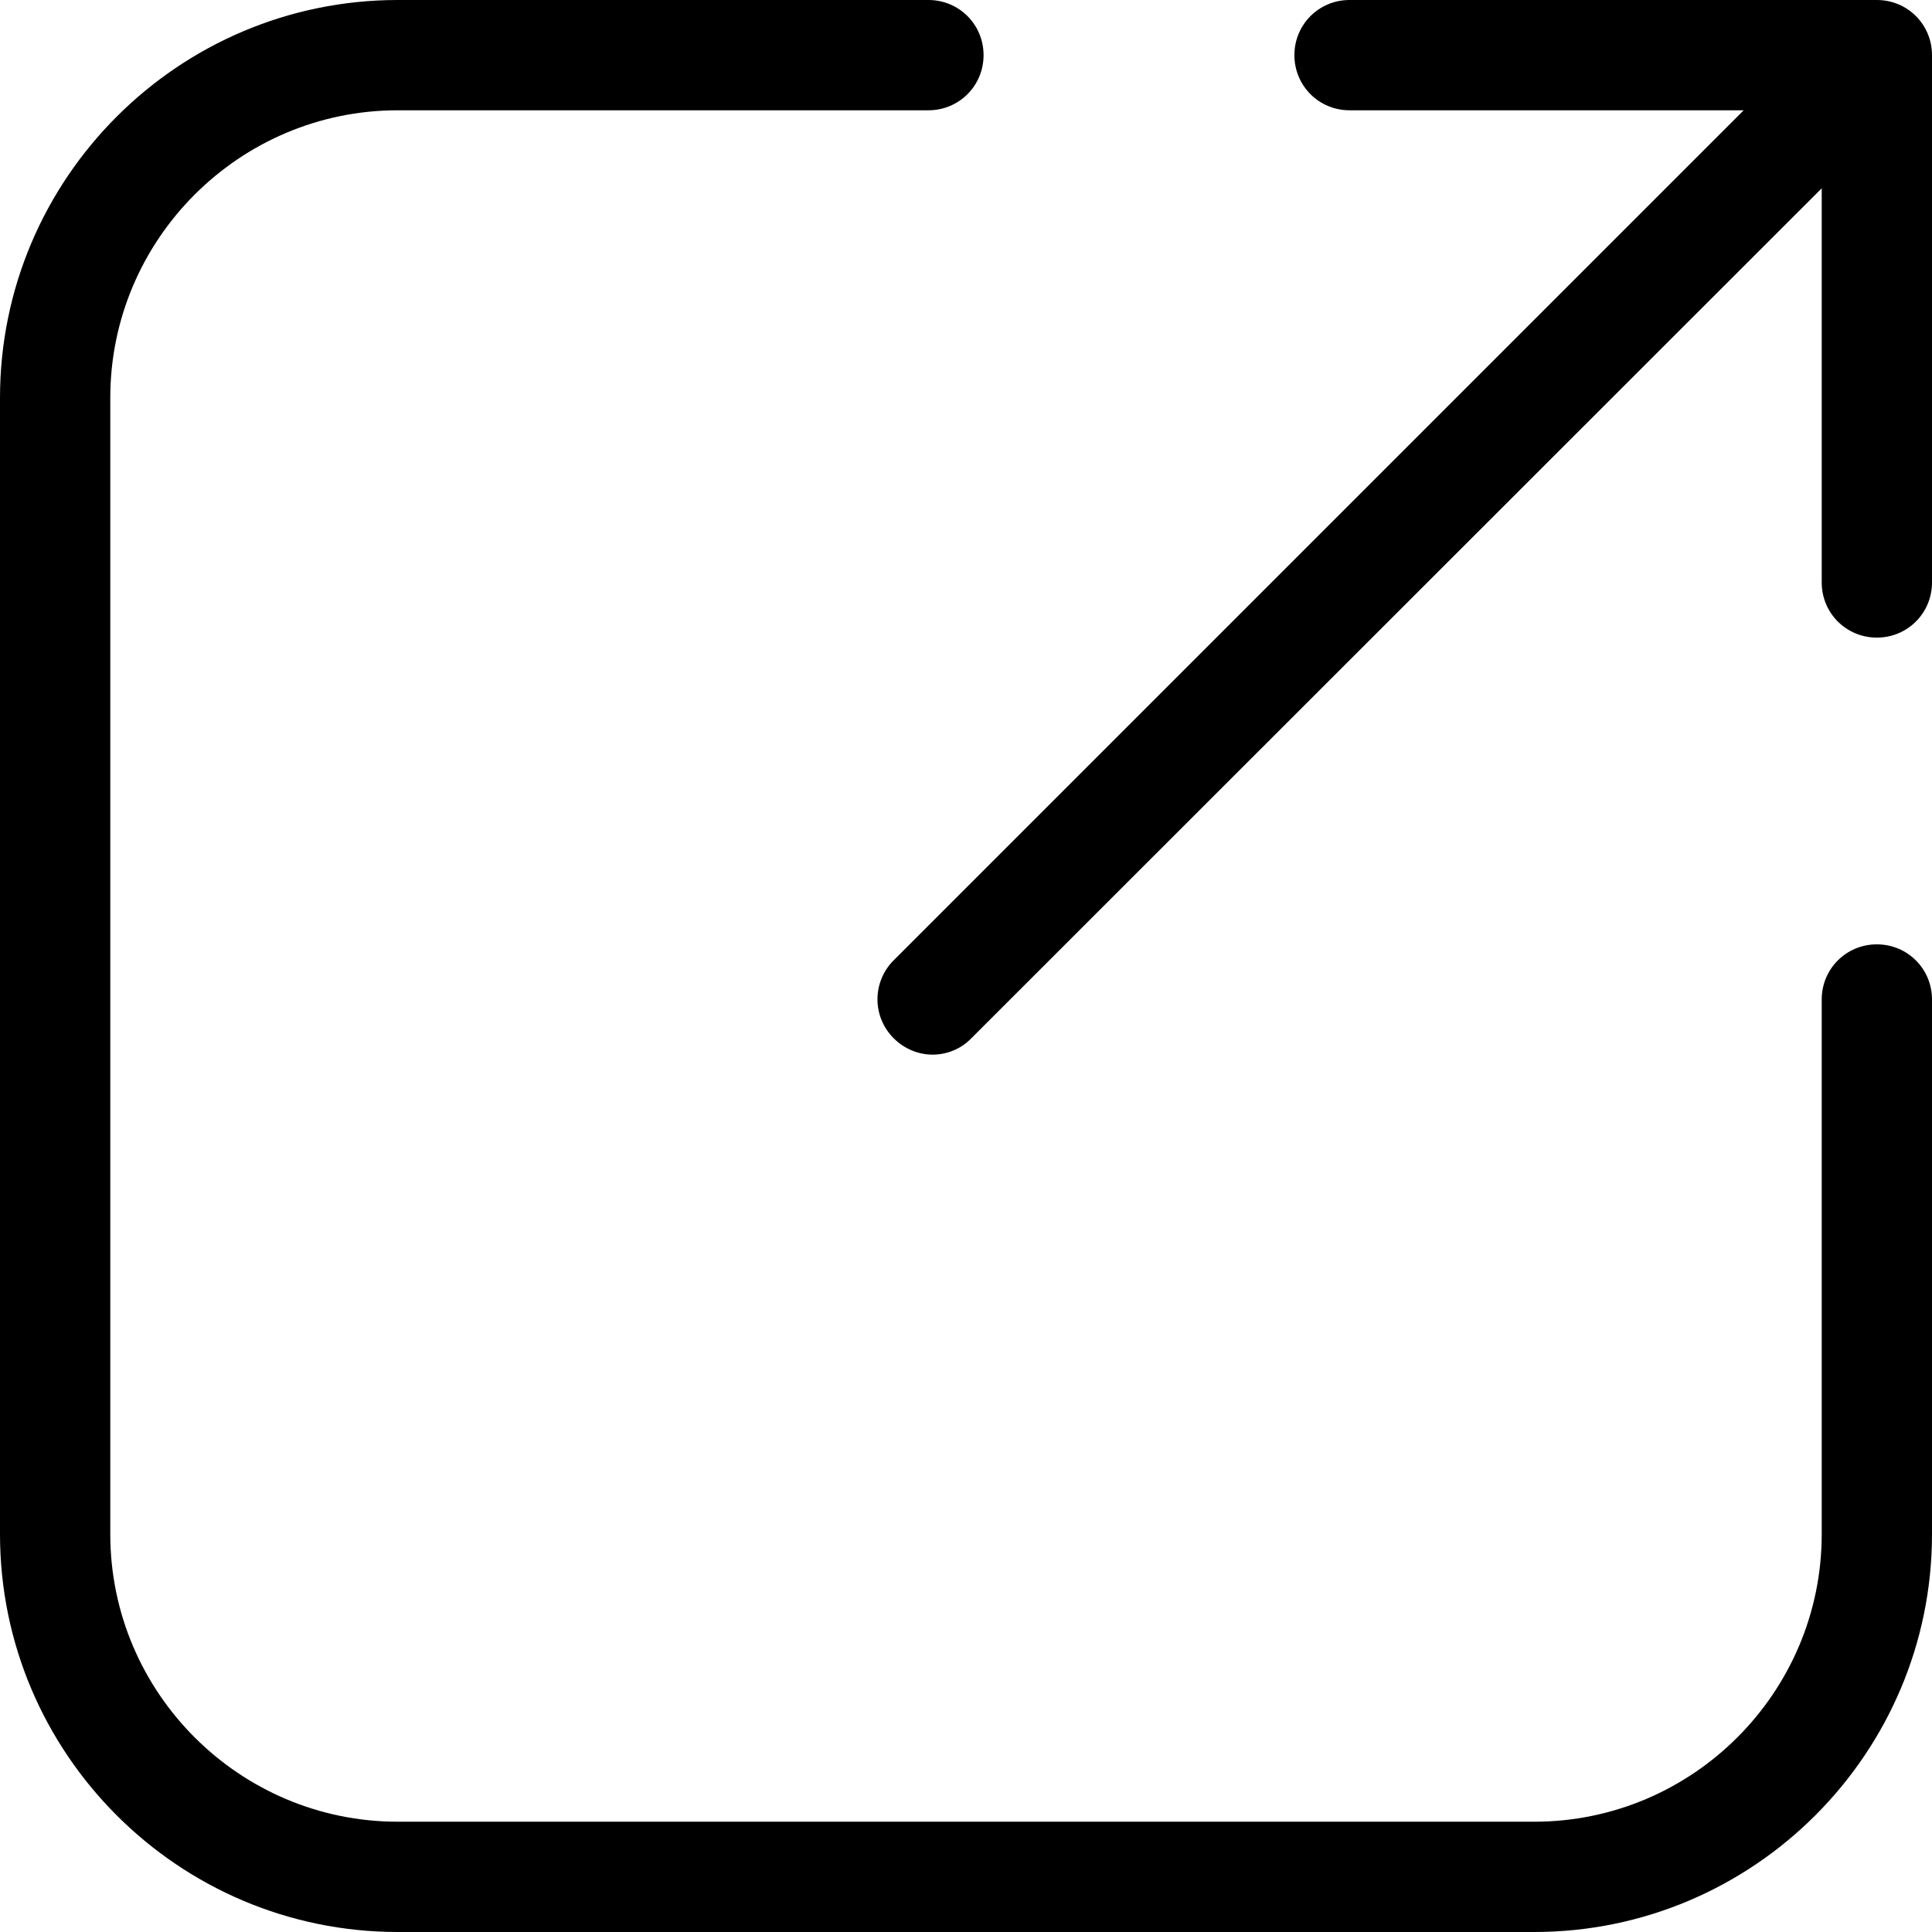
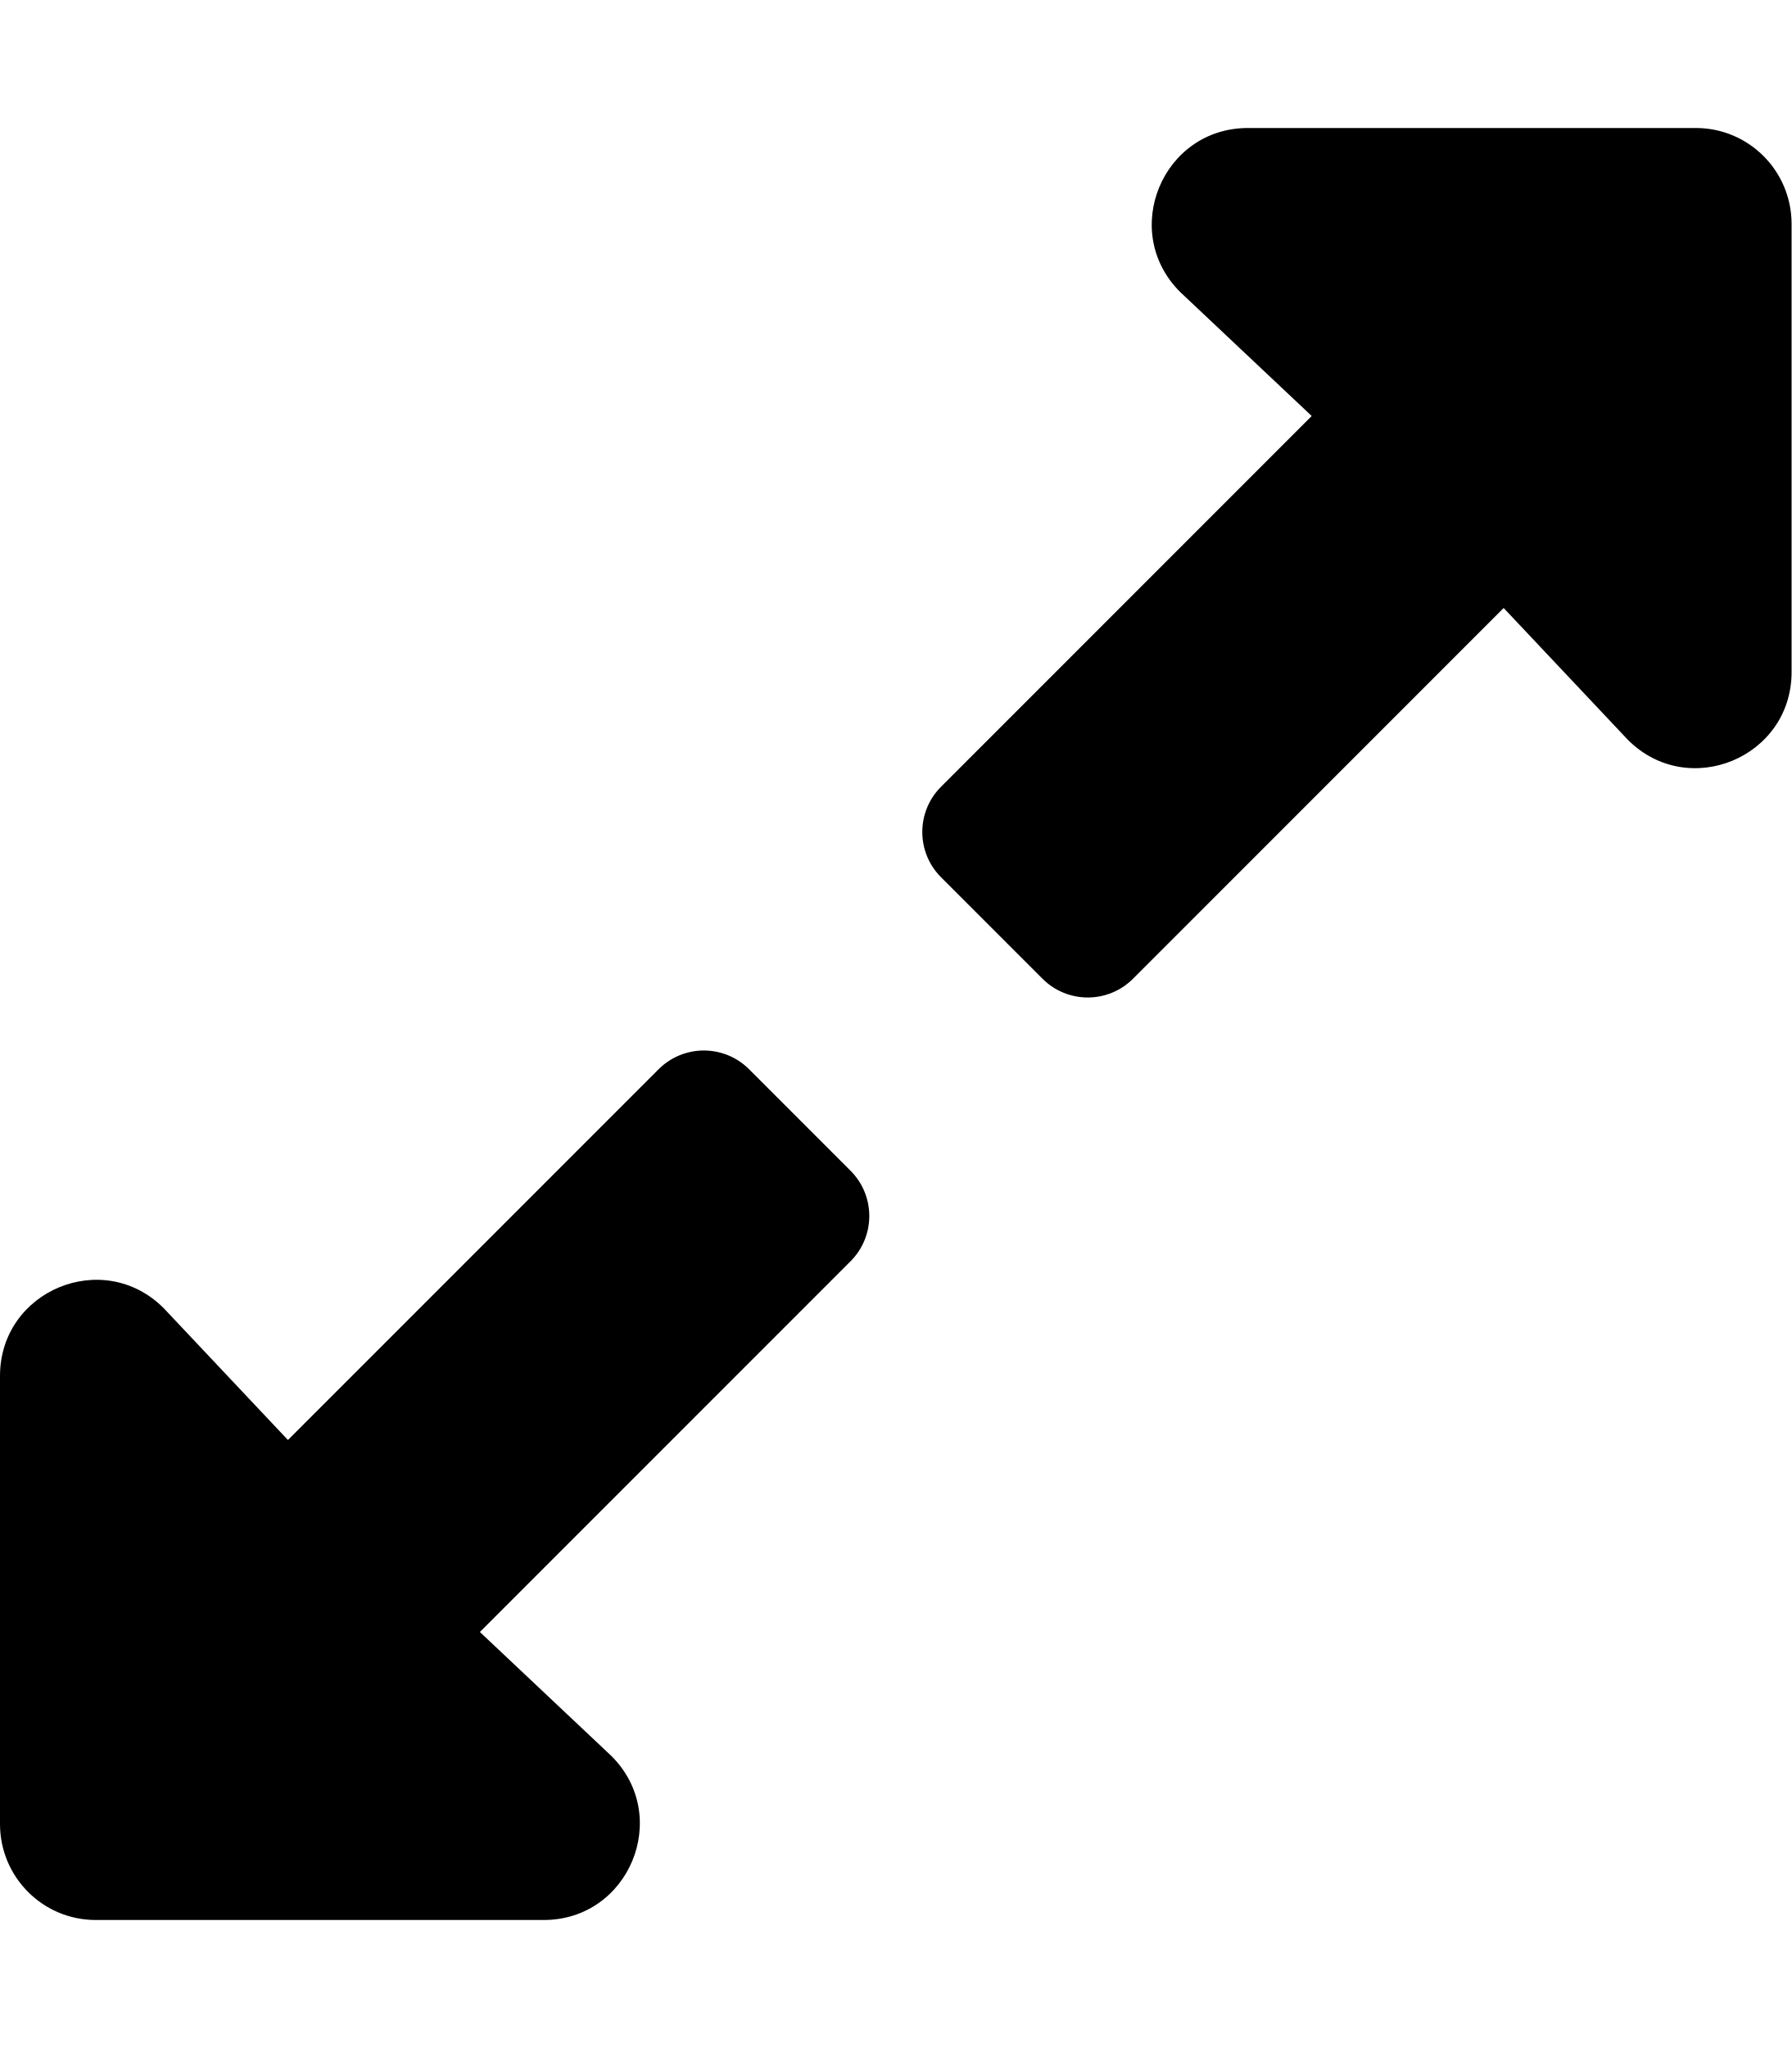
- <svg xmlns="http://www.w3.org/2000/svg" version="1.1" id="Capa_1" x="0px" y="0px" viewBox="0 0 473 473" style="enable-background:new 0 0 473 473;" xml:space="preserve">
-   <g>
-     <g>
-       <path d="M459.5,0H330.4c-7.5,0-13.5,6-13.5,13.5s6,13.5,13.5,13.5h96.5L218.8,235.1c-5.3,5.3-5.3,13.8,0,19.1c2.6,2.6,6.1,4,9.5,4    s6.9-1.3,9.5-4L446,46.1v96.5c0,7.5,6,13.5,13.5,13.5s13.5-6,13.5-13.5V13.5C473,6,467,0,459.5,0z" />
-       <path d="M459.5,231.2c-7.5,0-13.5,6-13.5,13.5v130.9c0,38.8-31.6,70.4-70.4,70.4H97.4C58.6,446,27,414.4,27,375.6V97.4    C27,58.6,58.6,27,97.4,27h129.9c7.5,0,13.5-6,13.5-13.5S234.8,0,227.3,0H97.4C43.7,0,0,43.7,0,97.4v278.2    C0,429.3,43.7,473,97.4,473h278.2c53.7,0,97.4-43.7,97.4-97.4V244.7C473,237.2,467,231.2,459.5,231.2z" />
-     </g>
-   </g>
-   <g>
- </g>
-   <g>
- </g>
-   <g>
- </g>
-   <g>
- </g>
-   <g>
- </g>
-   <g>
- </g>
-   <g>
- </g>
-   <g>
- </g>
-   <g>
- </g>
-   <g>
- </g>
-   <g>
- </g>
-   <g>
- </g>
-   <g>
- </g>
-   <g>
- </g>
-   <g>
- </g>
+ <svg xmlns="http://www.w3.org/2000/svg" aria-hidden="true" focusable="false" data-prefix="fas" data-icon="expand-alt" class="svg-inline--fa fa-expand-alt fa-w-14" role="img" viewBox="0 0 448 512">
+   <path fill="currentColor" d="M212.686 315.314L120 408l32.922 31.029c15.12 15.12 4.412 40.971-16.97 40.971h-112C10.697 480 0 469.255 0 456V344c0-21.382 25.803-32.09 40.922-16.971L72 360l92.686-92.686c6.248-6.248 16.379-6.248 22.627 0l25.373 25.373c6.249 6.248 6.249 16.378 0 22.627zm22.628-118.628L328 104l-32.922-31.029C279.958 57.851 290.666 32 312.048 32h112C437.303 32 448 42.745 448 56v112c0 21.382-25.803 32.09-40.922 16.971L376 152l-92.686 92.686c-6.248 6.248-16.379 6.248-22.627 0l-25.373-25.373c-6.249-6.248-6.249-16.378 0-22.627z" />
</svg>
